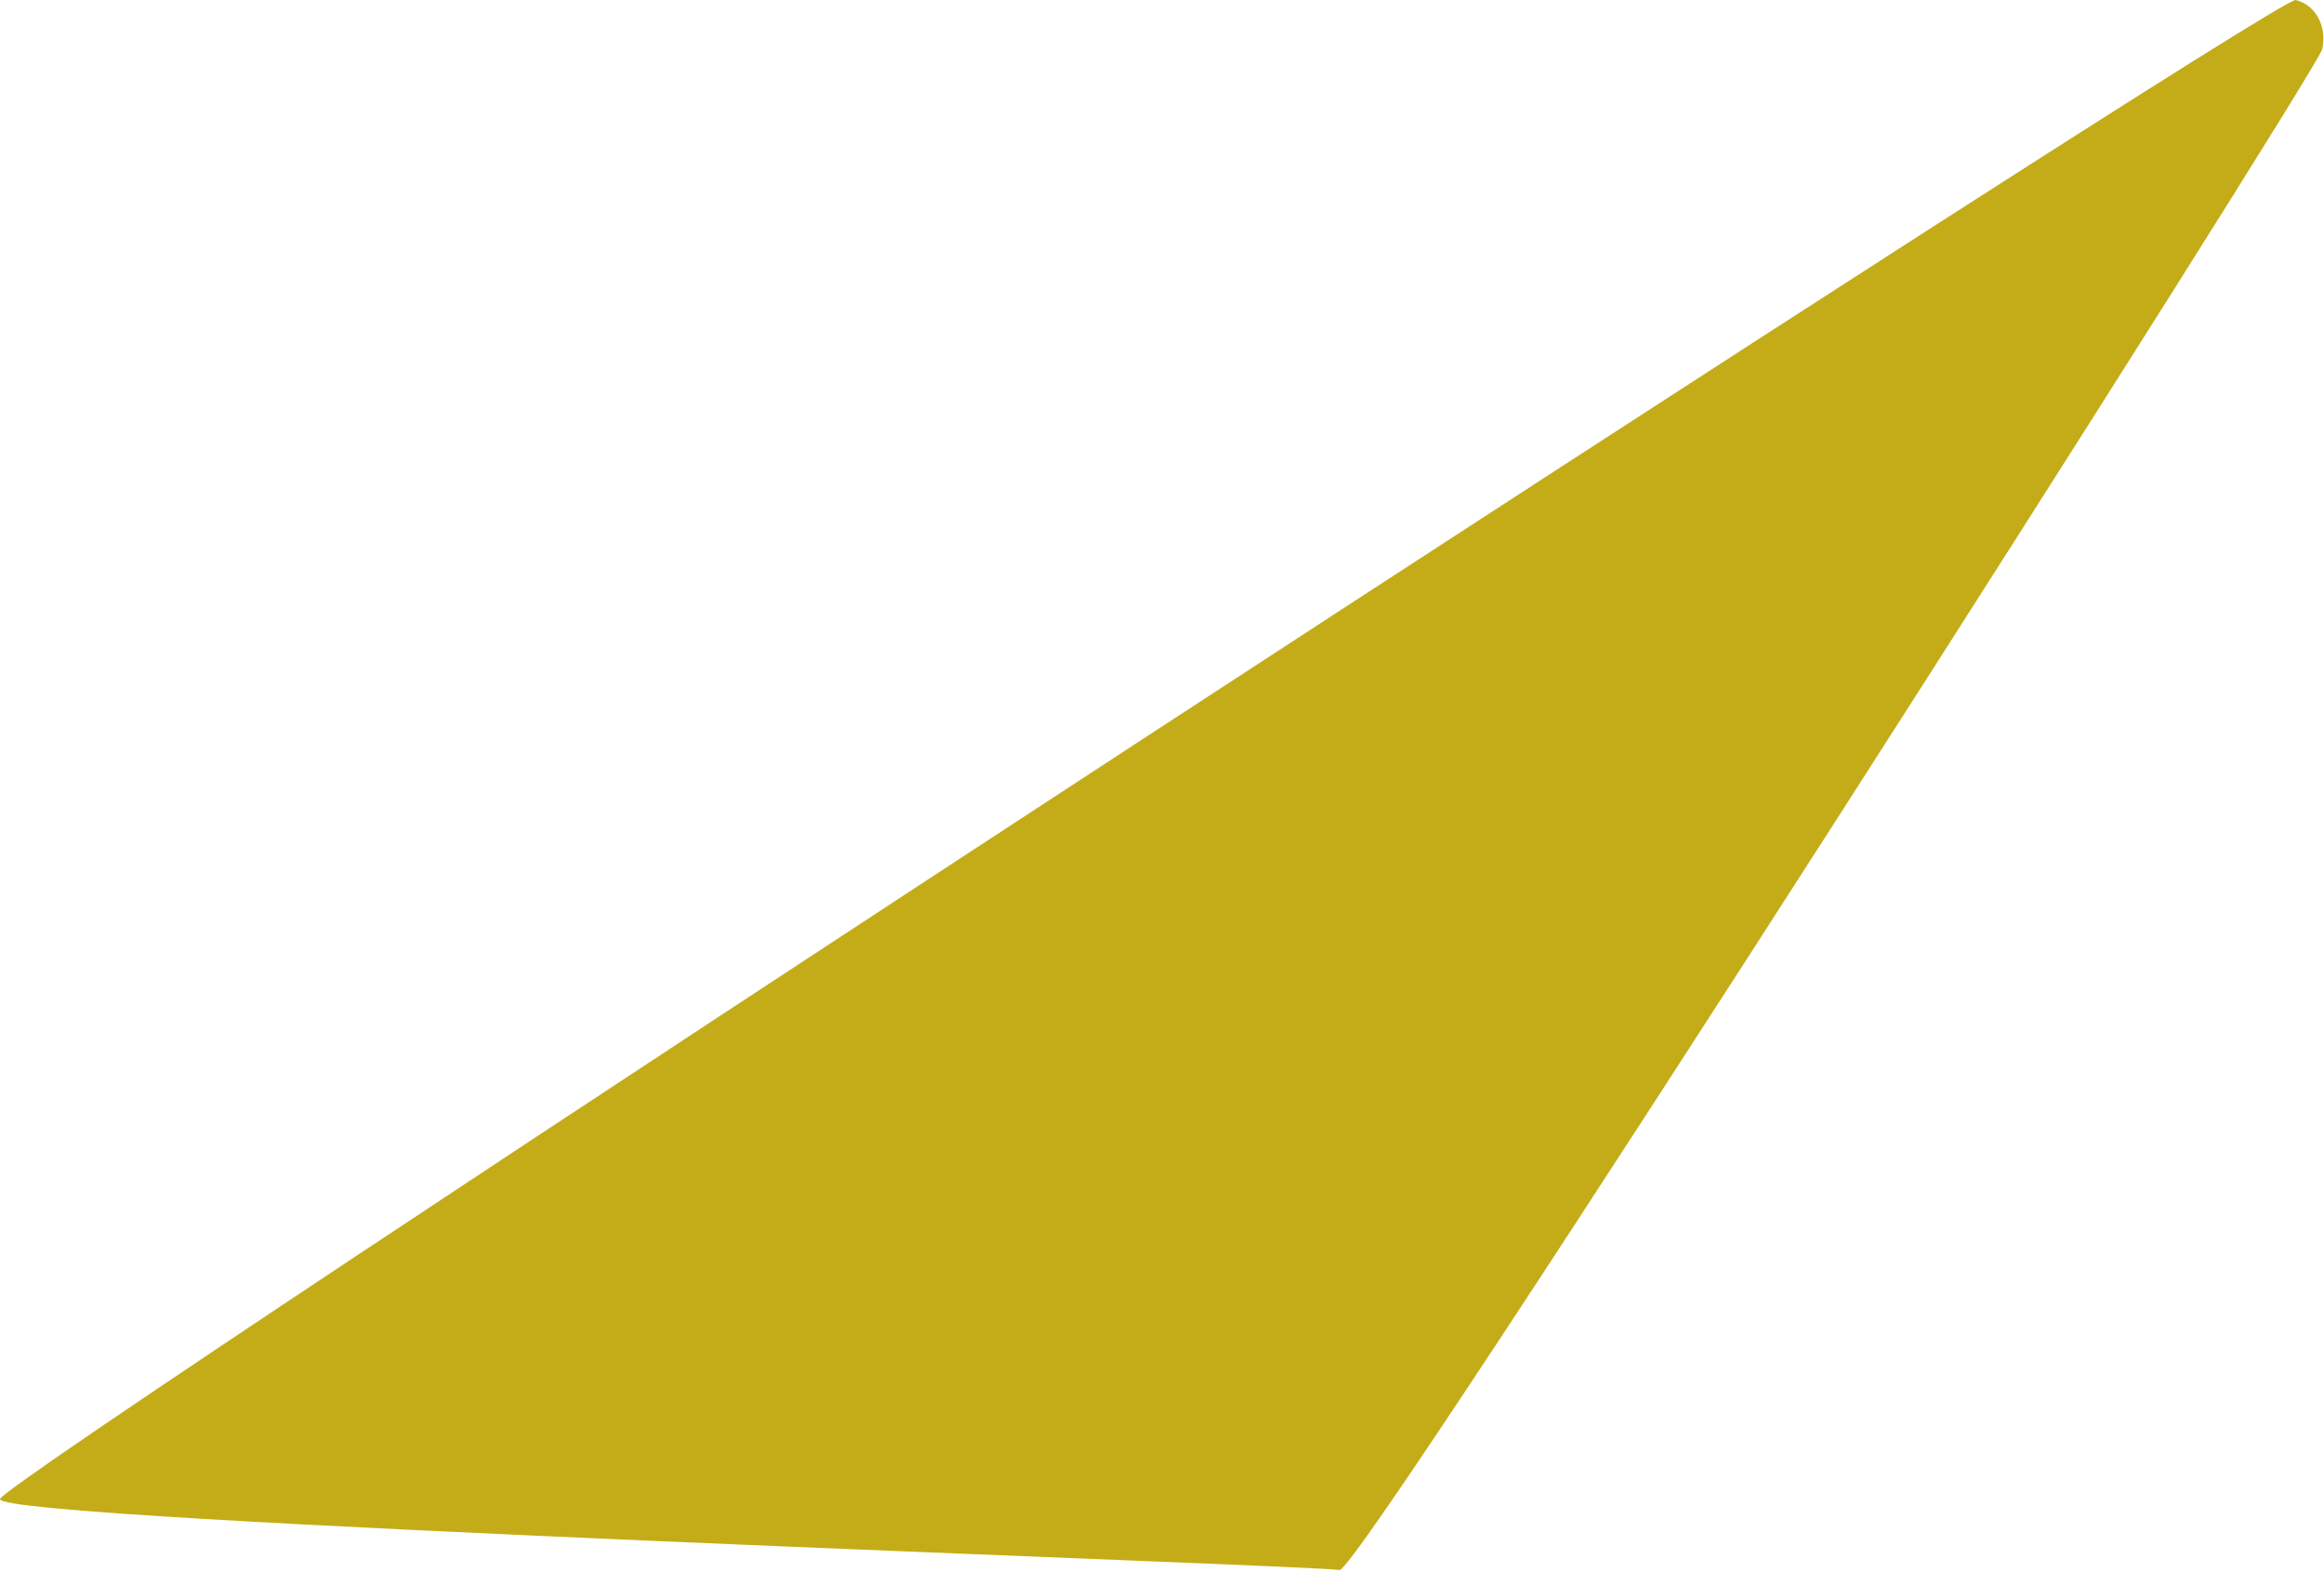
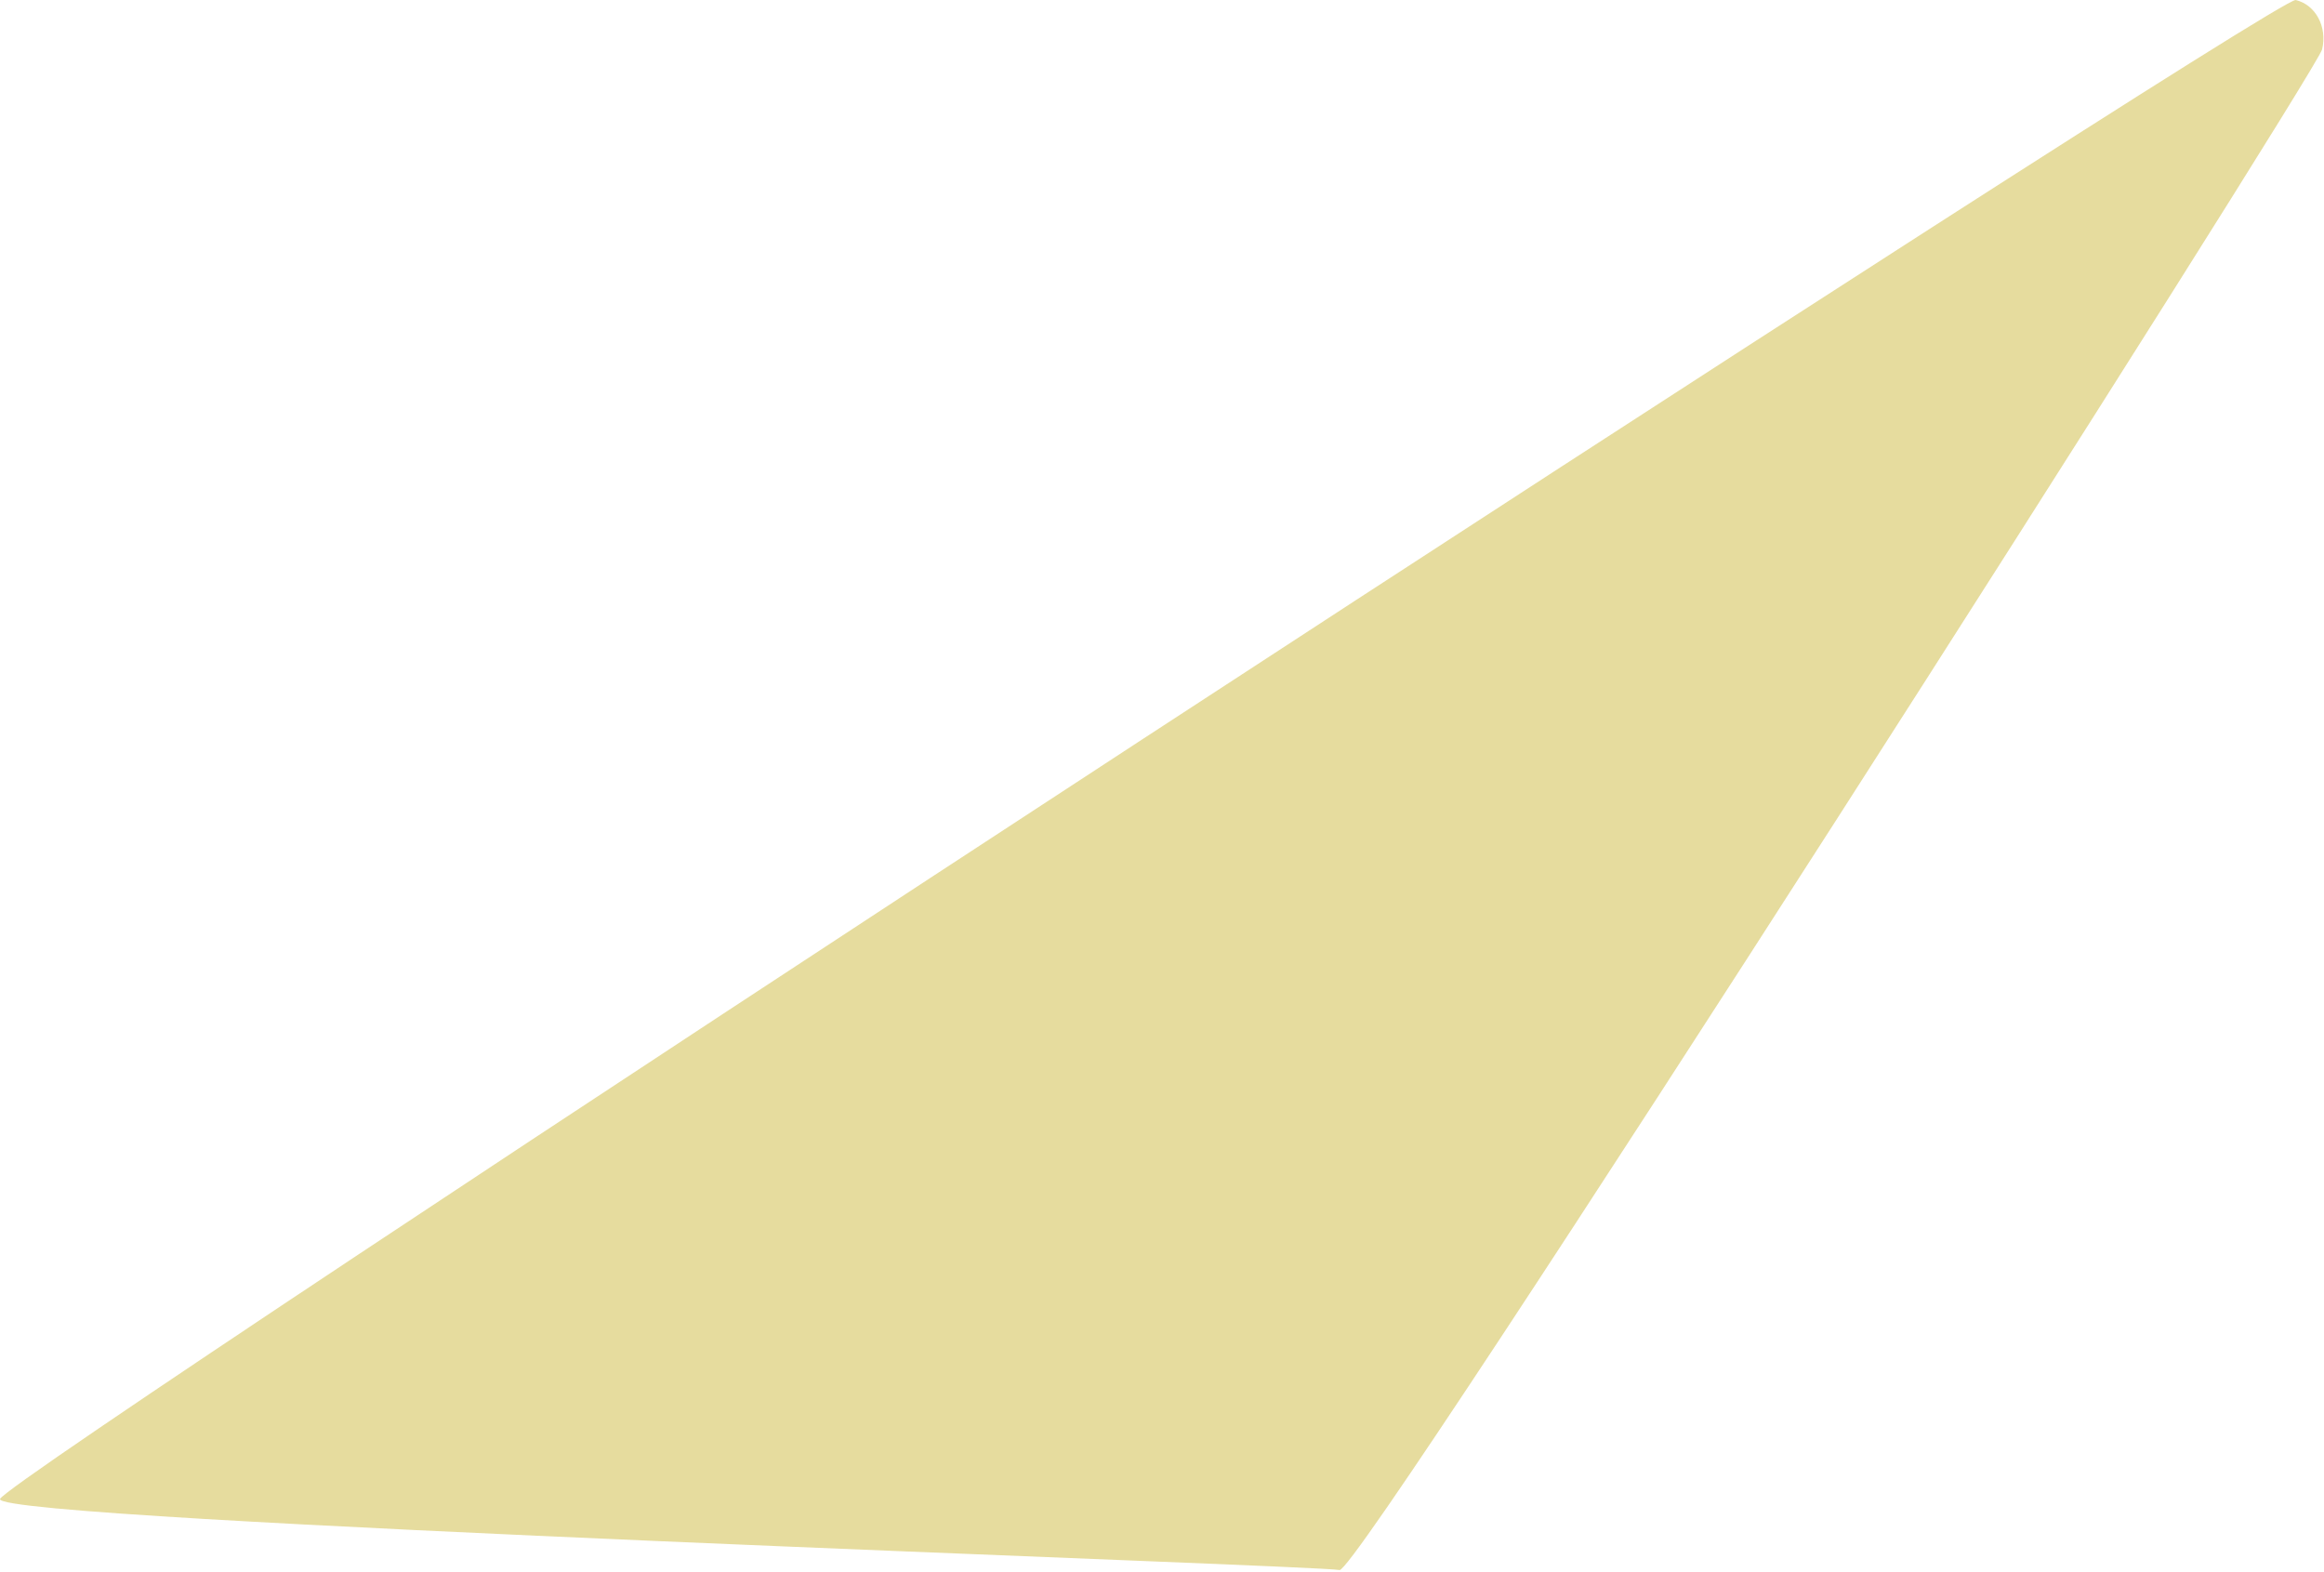
<svg xmlns="http://www.w3.org/2000/svg" width="720" height="487" viewBox="0 0 720 487" fill="none">
-   <path d="M0.005 464.398C-1.658 471.383 408.826 484.927 415.005 486.398C421.183 487.869 717.75 22.298 719.413 15.313C721.076 8.329 717.415 1.474 711.236 0.004C705.058 -1.467 1.668 457.414 0.005 464.398Z" fill="#C3AC18" />
+   <path d="M0.005 464.398C-1.658 471.383 408.826 484.927 415.005 486.398C421.183 487.869 717.75 22.298 719.413 15.313C721.076 8.329 717.415 1.474 711.236 0.004C705.058 -1.467 1.668 457.414 0.005 464.398Z" fill="#C3AC18" fill-opacity="0.42" />
</svg>
